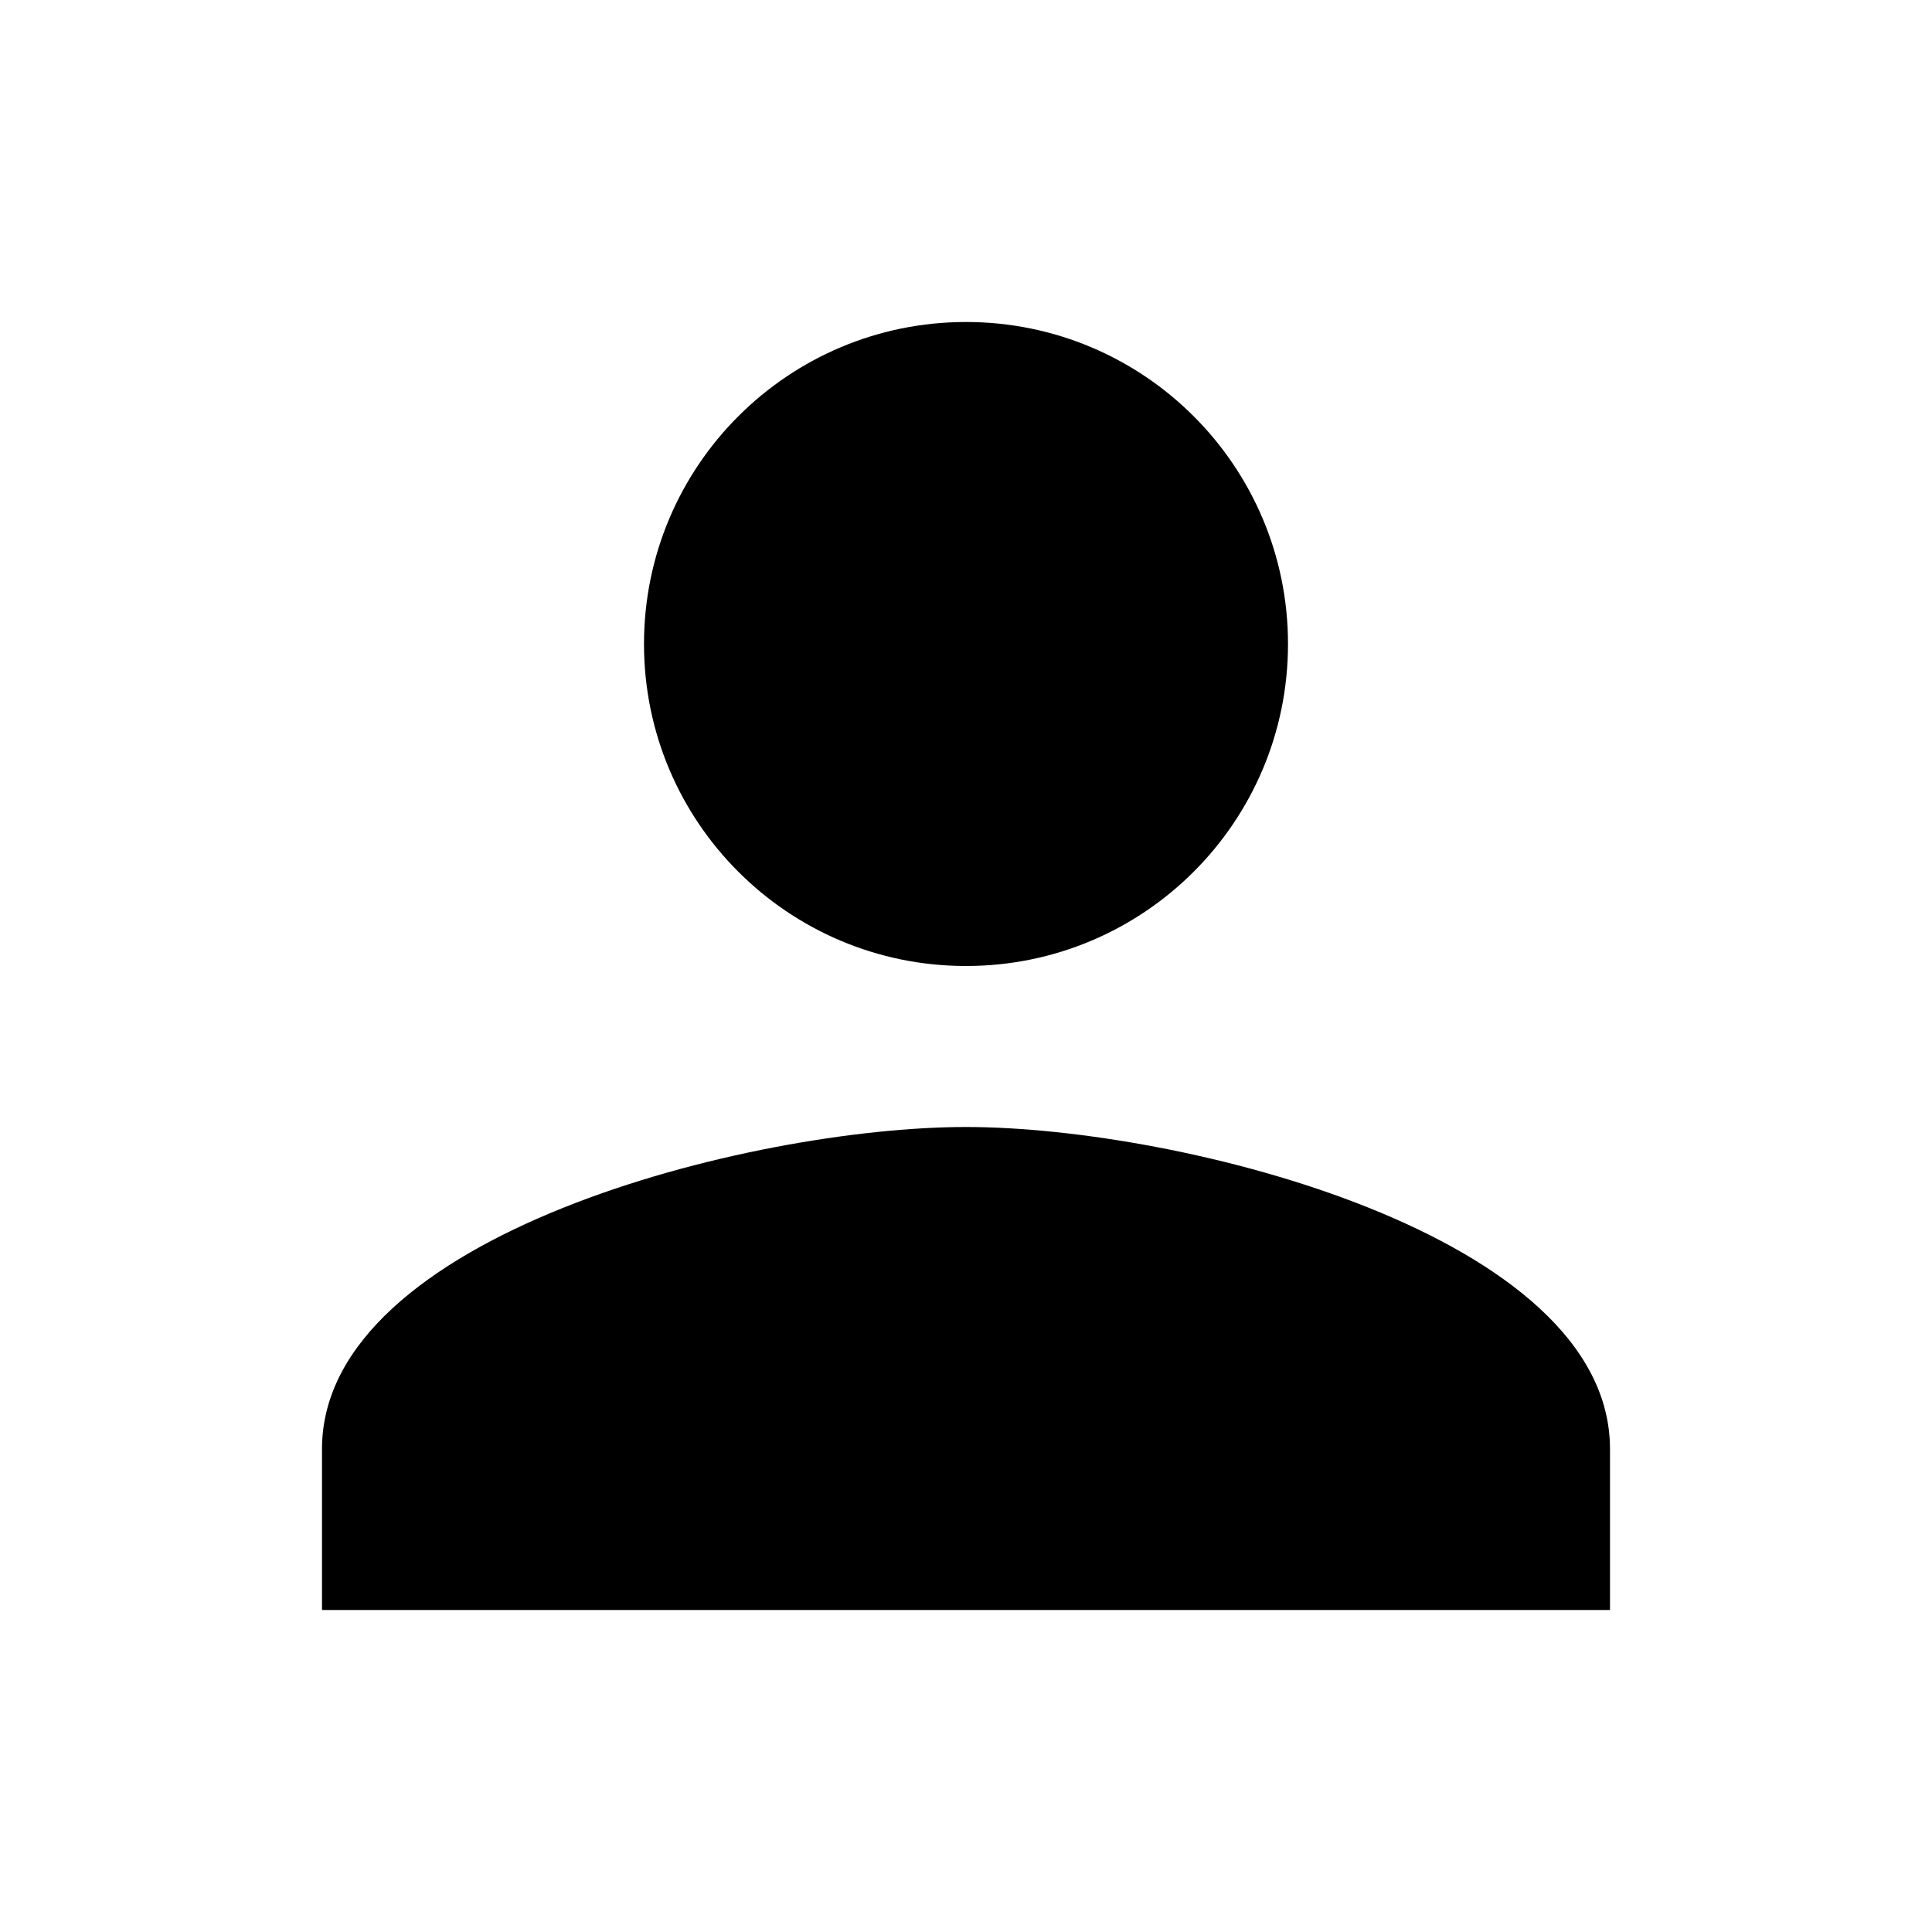
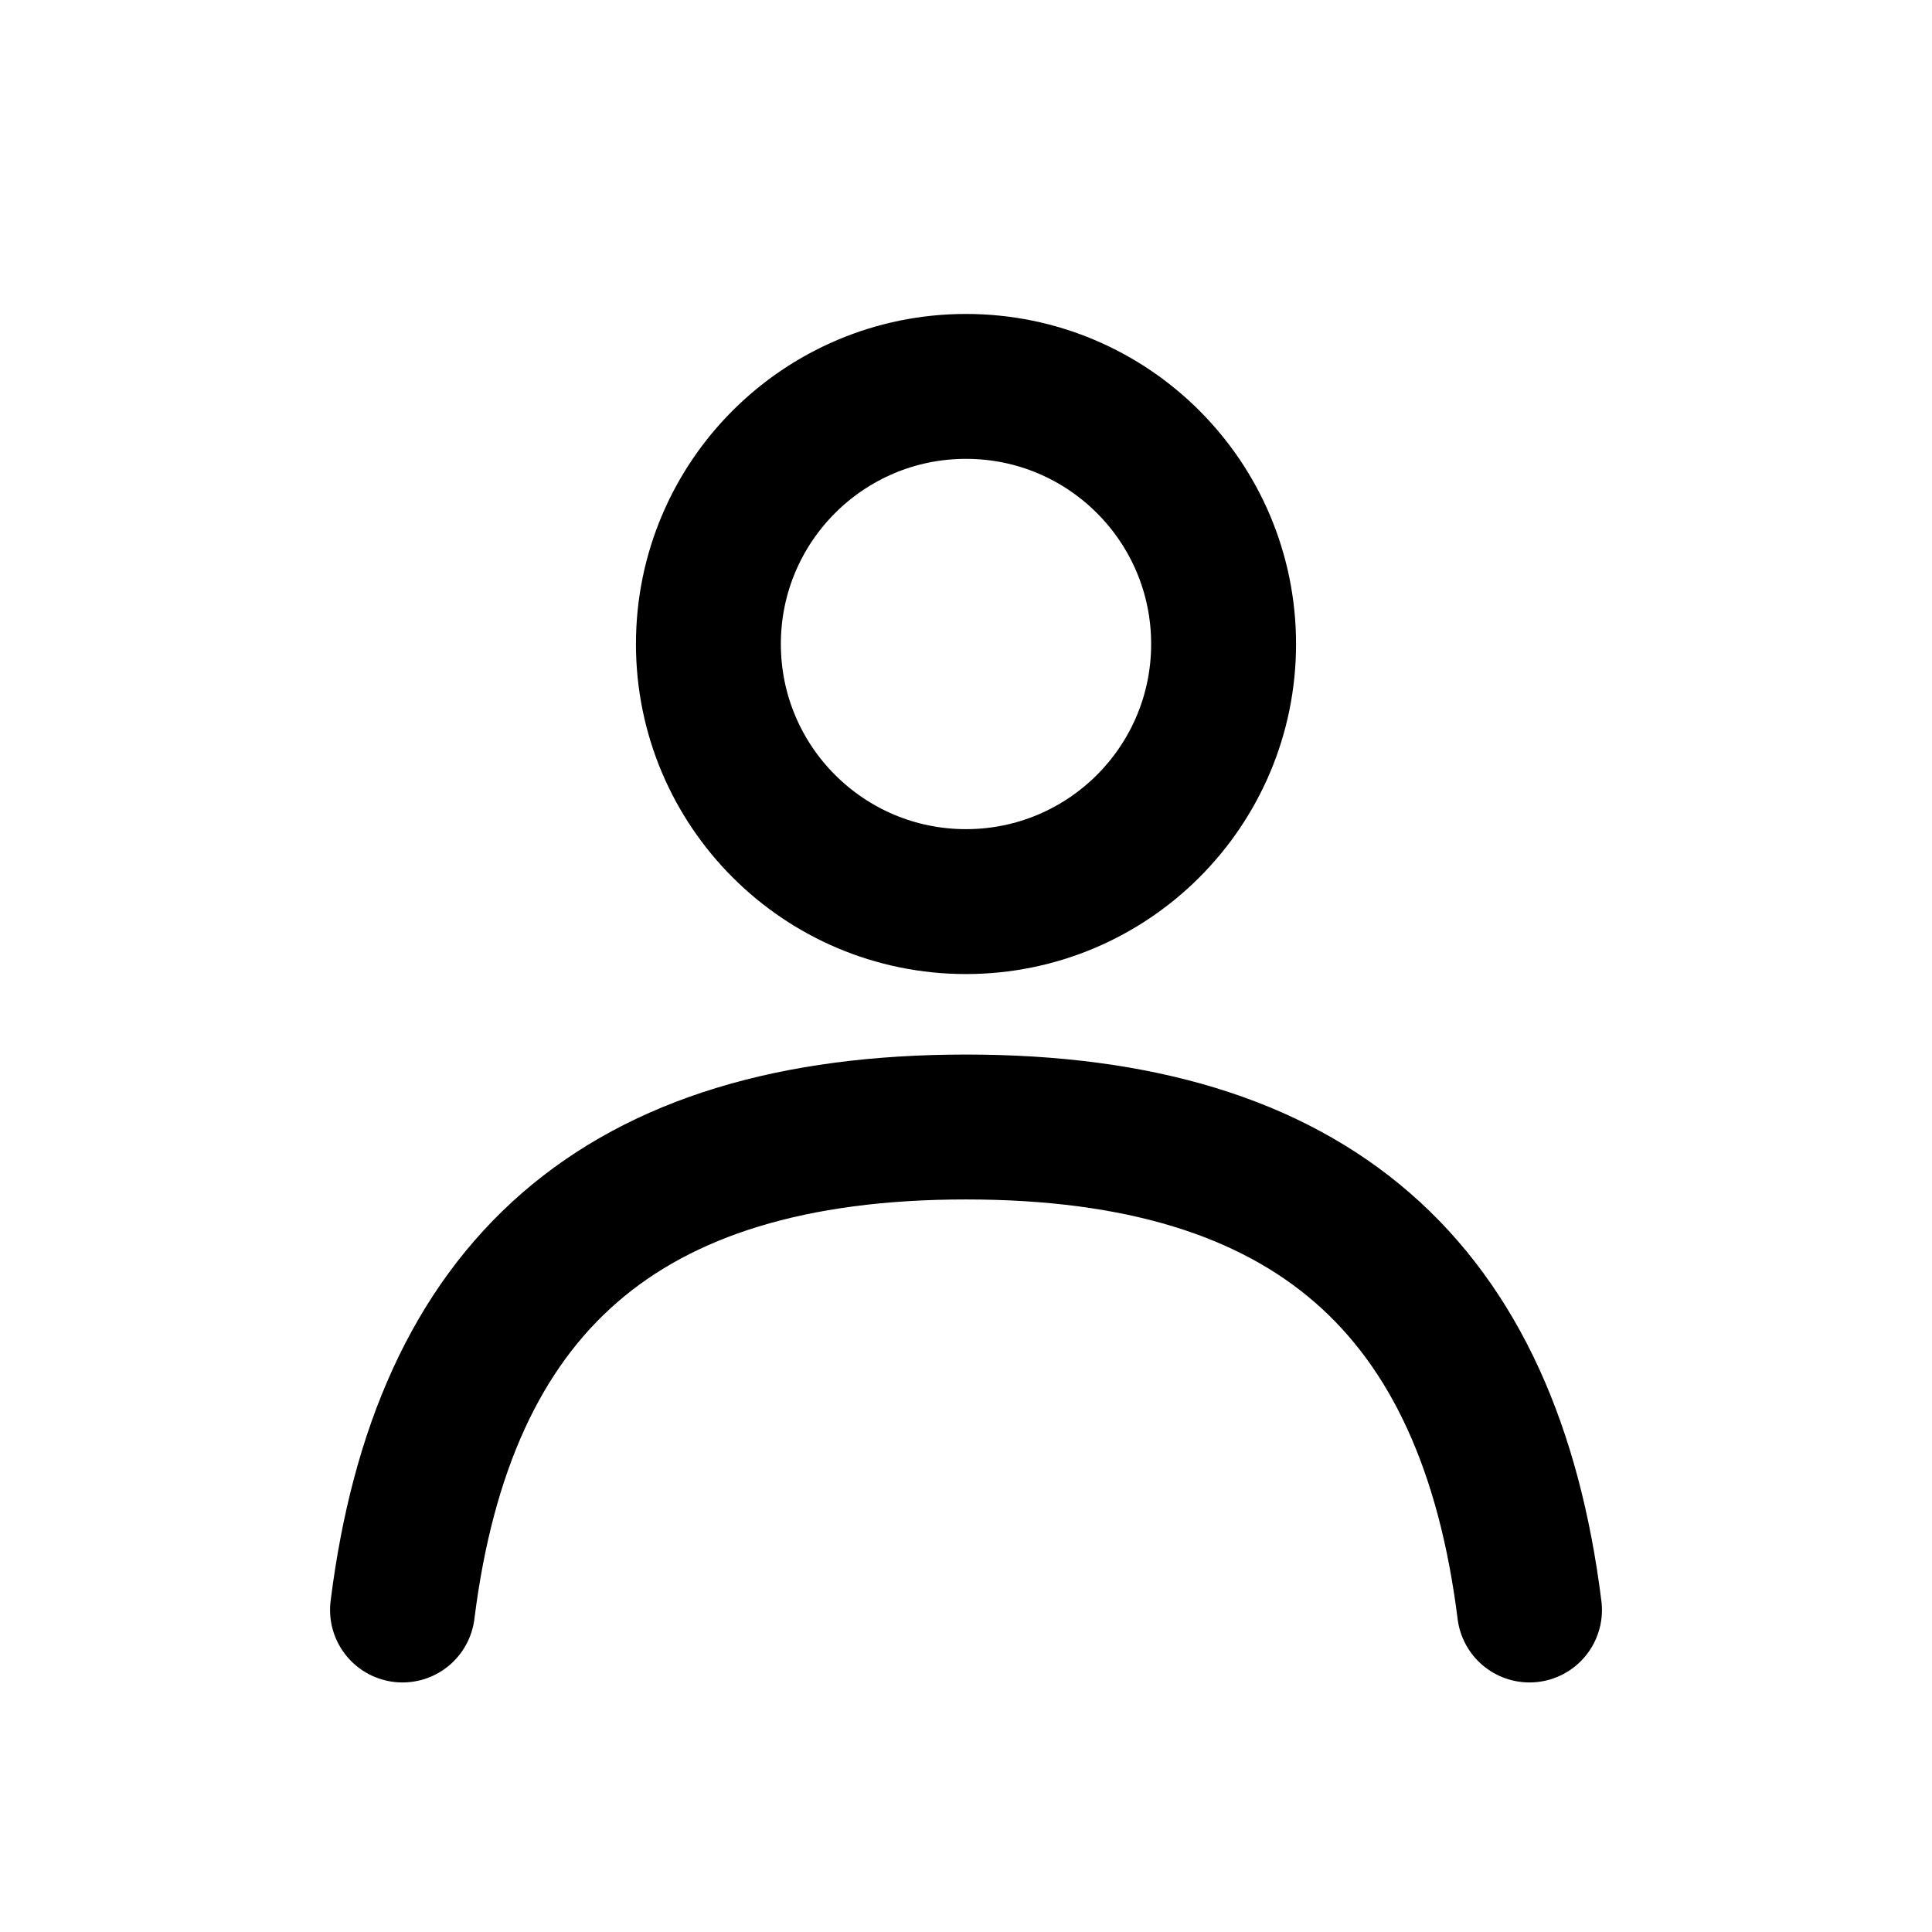
- <svg xmlns="http://www.w3.org/2000/svg" viewBox="0 0 24 24" fill="currentColor">
-   <path d="M12 12c2.21 0 4-1.79 4-4s-1.79-4-4-4-4 1.79-4 4 1.79 4 4 4zm0 2c-2.67 0-8 1.34-8 4v2h16v-2c0-2.66-5.33-4-8-4z" />
+ <svg xmlns="http://www.w3.org/2000/svg" viewBox="0 0 24 24" fill="none" stroke="currentColor" stroke-width="1.8" stroke-linecap="round" stroke-linejoin="round">
+   <circle cx="12" cy="8" r="3.2" />
+   <path d="M5 20c.5-4 2.7-6 7-6s6.5 2 7 6" />
</svg>
